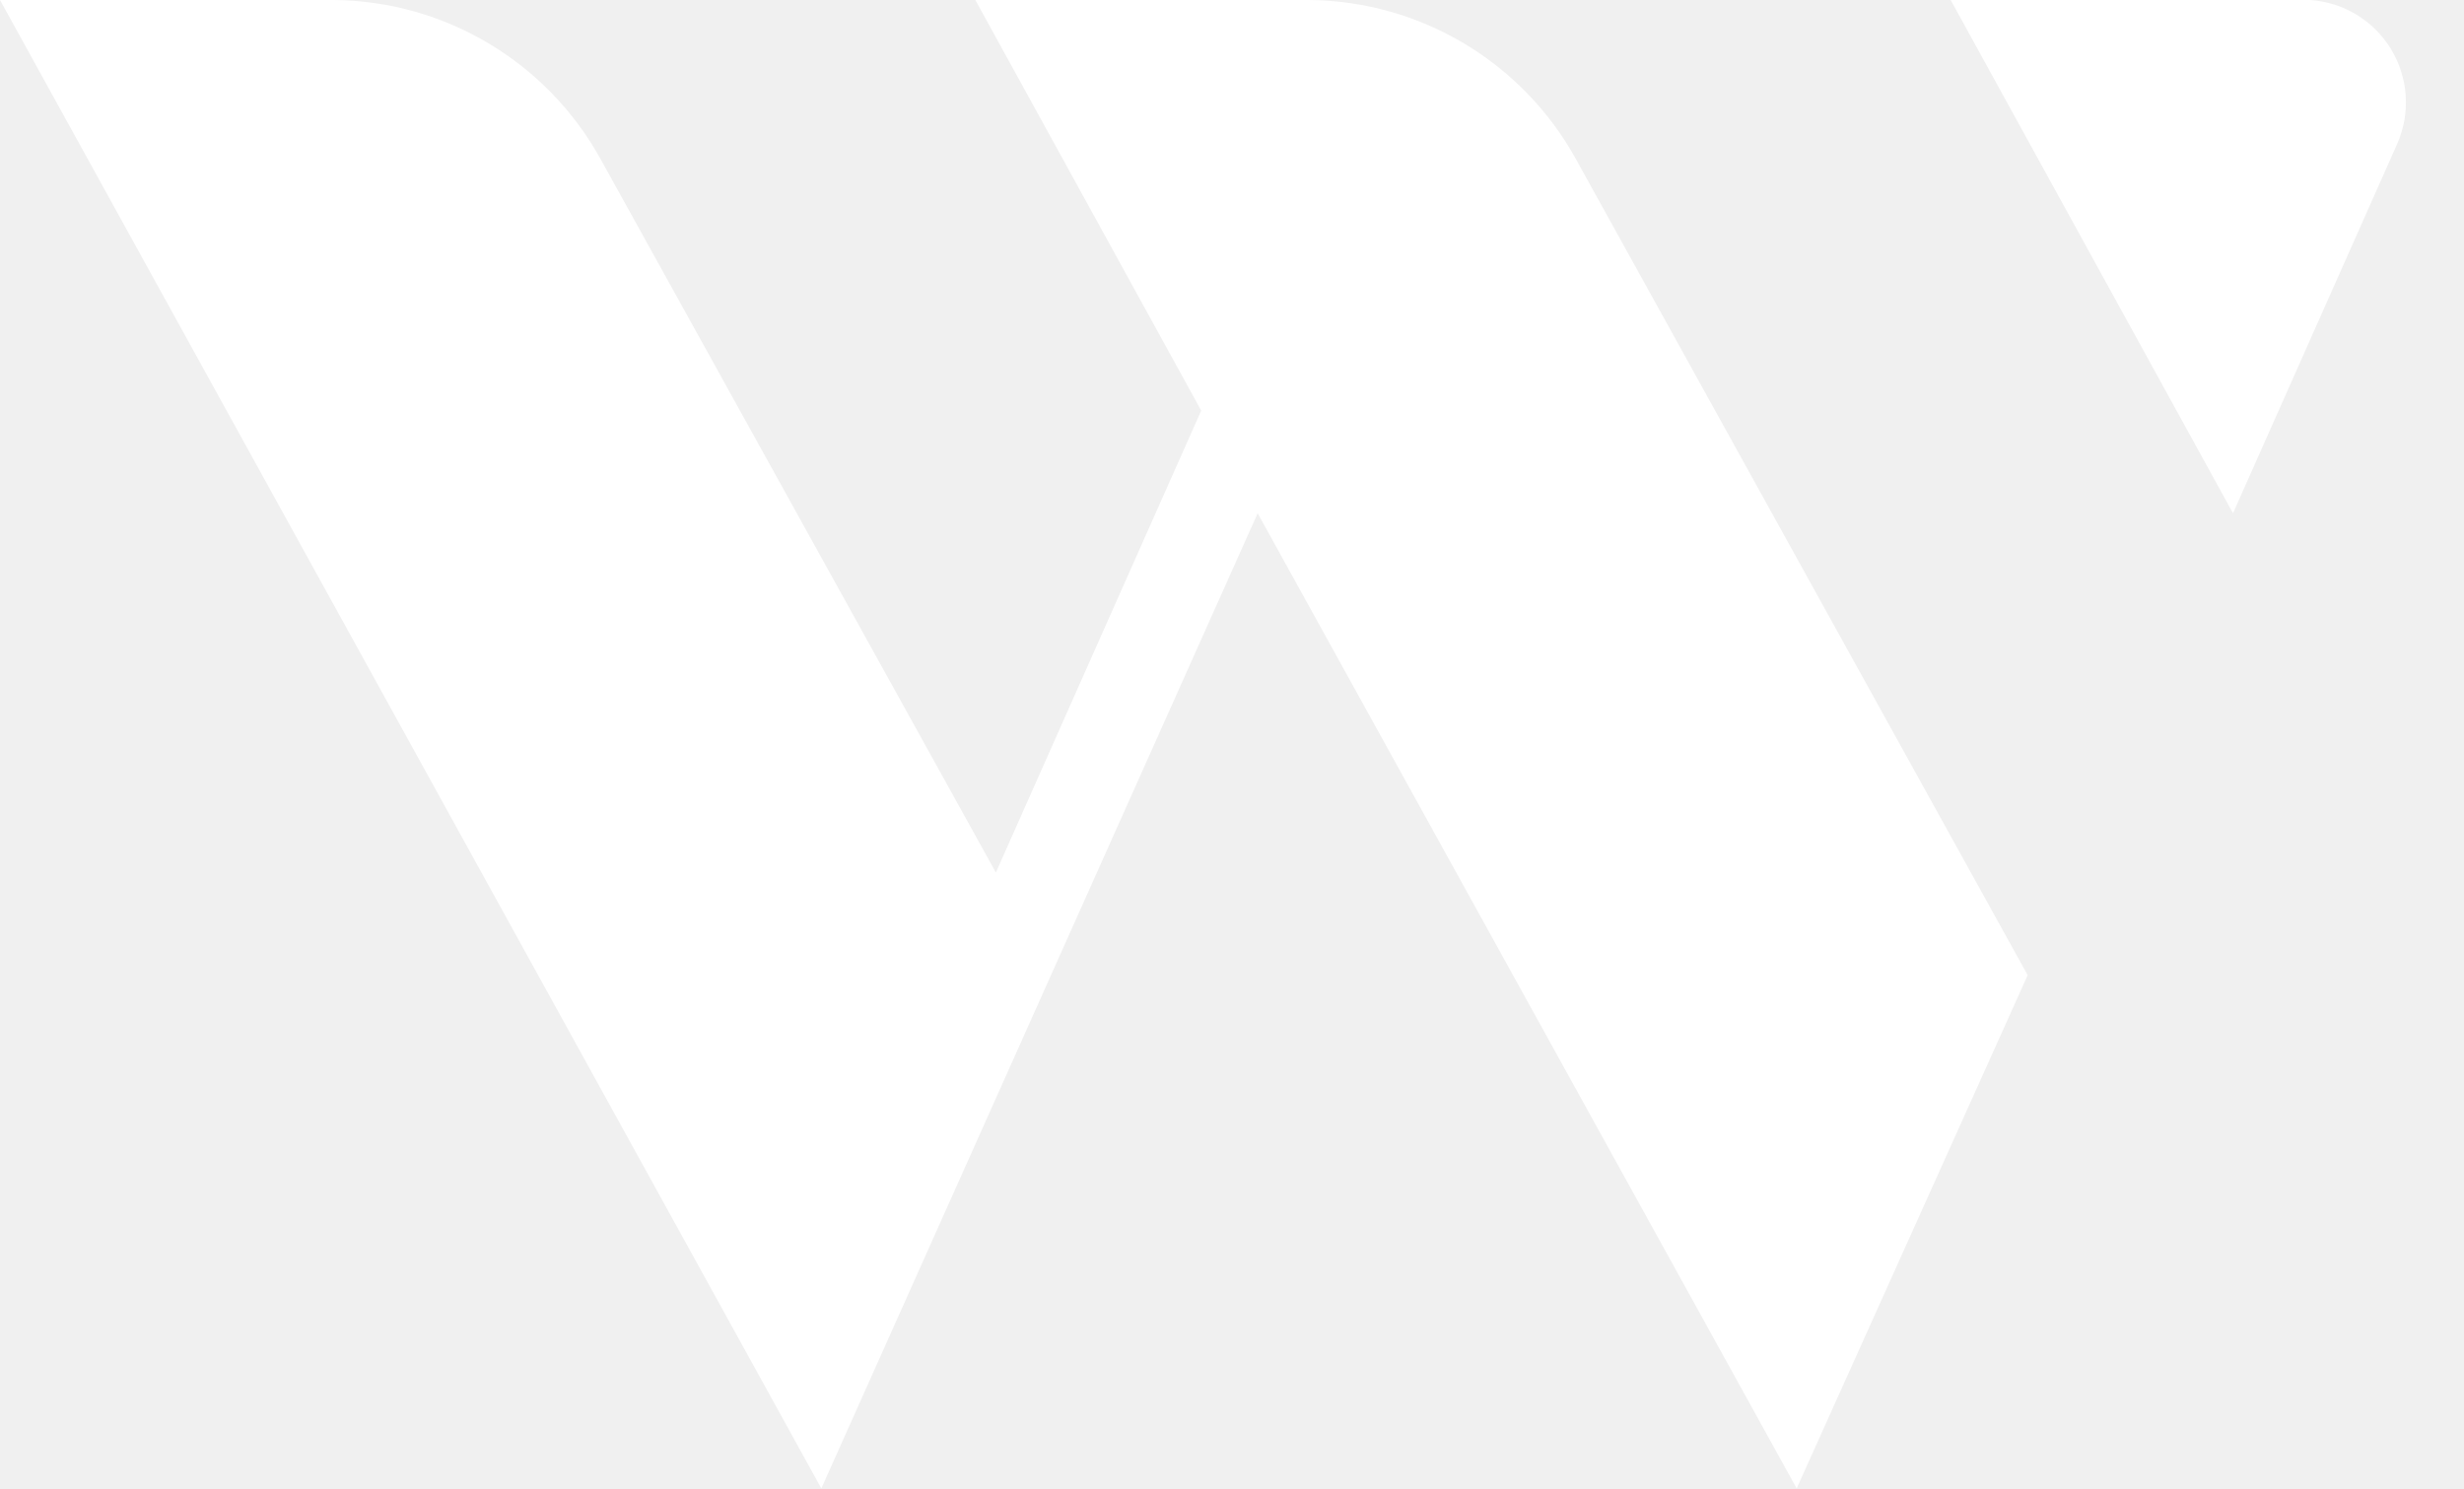
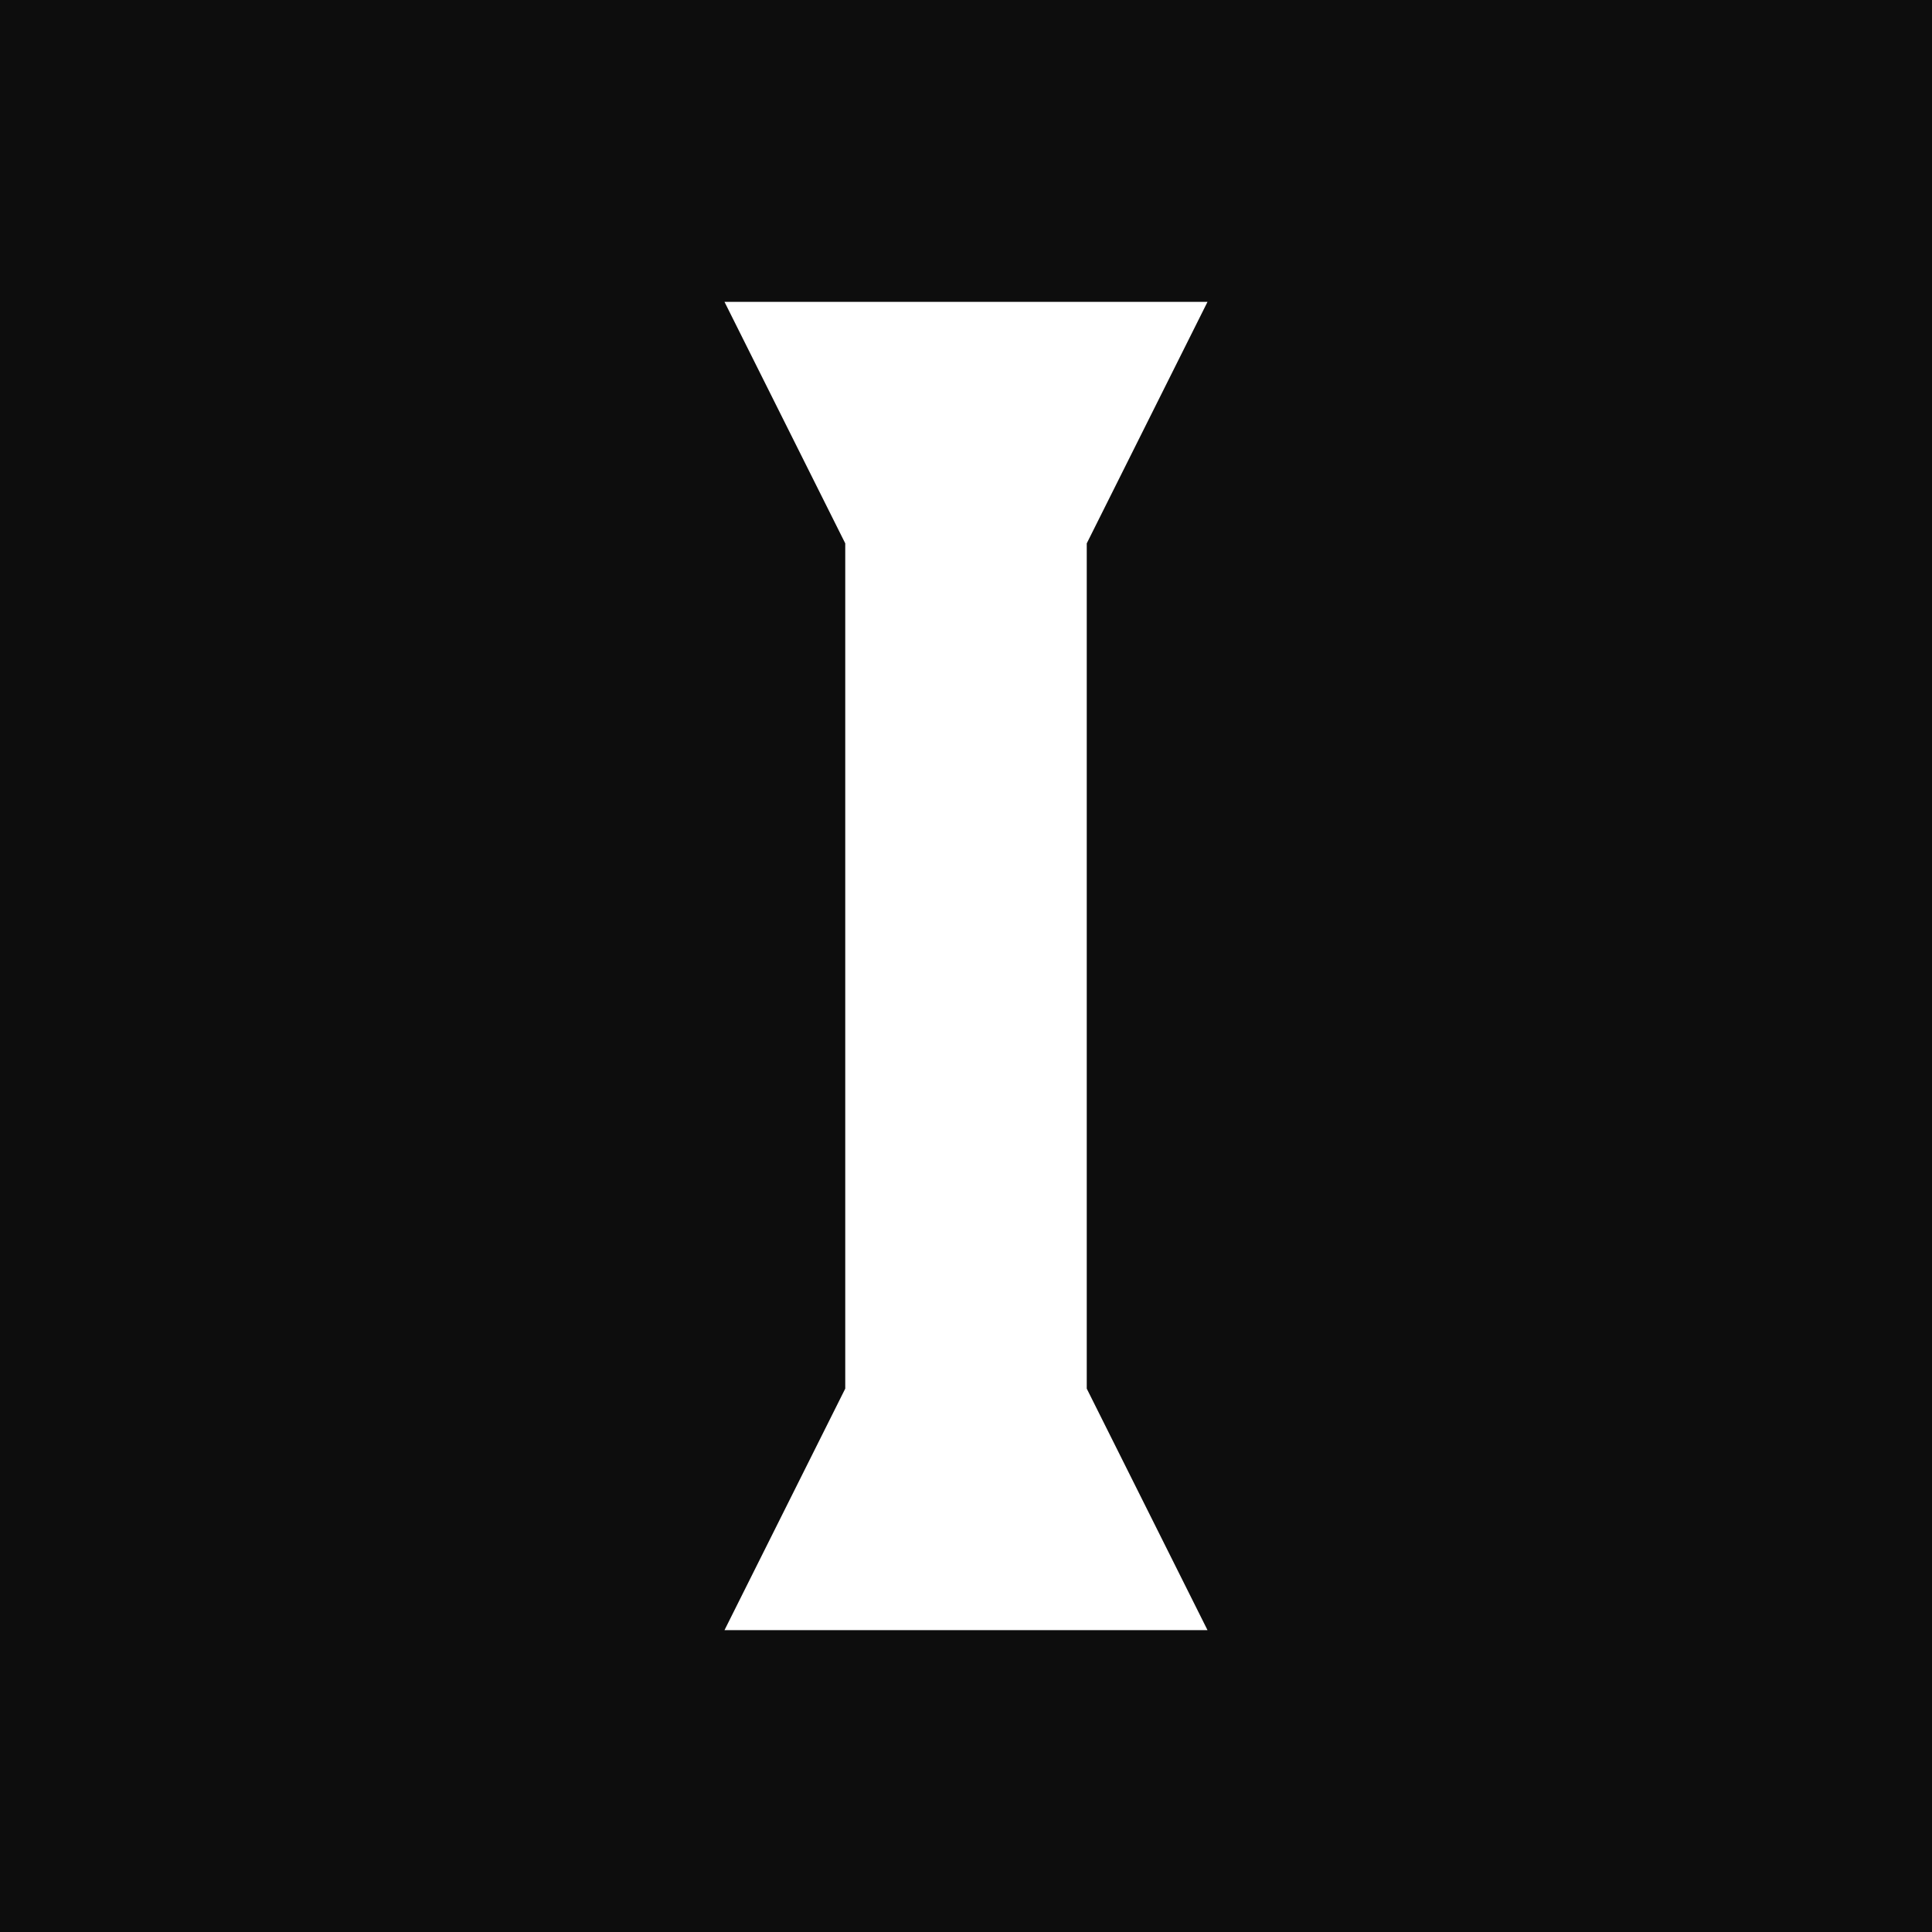
- <svg xmlns="http://www.w3.org/2000/svg" width="48" height="29" fill="#fff" viewBox="0 0 48 29">
-   <path d="M0 0h6.5a6 6 0 0 1 5.2 3.1L19.4 17l4-9L19 0h6.5a6 6 0 0 1 5.2 3.1L39.5 19 35 29 24.5 10 16 29 0 0Zm46.7 2.8A2 2 0 0 0 45 0h-7l5.5 10 3.2-7.2Z" />
+ <svg xmlns="http://www.w3.org/2000/svg" width="64" height="64" viewBox="0 0 64 64">
+   <rect width="100%" height="100%" fill="#0d0d0d" />
+   <path d="M24 10 L40 10 L36 18 L36 46 L40 54 L24 54 L28 46 L28 18 Z" fill="white" />
</svg>
